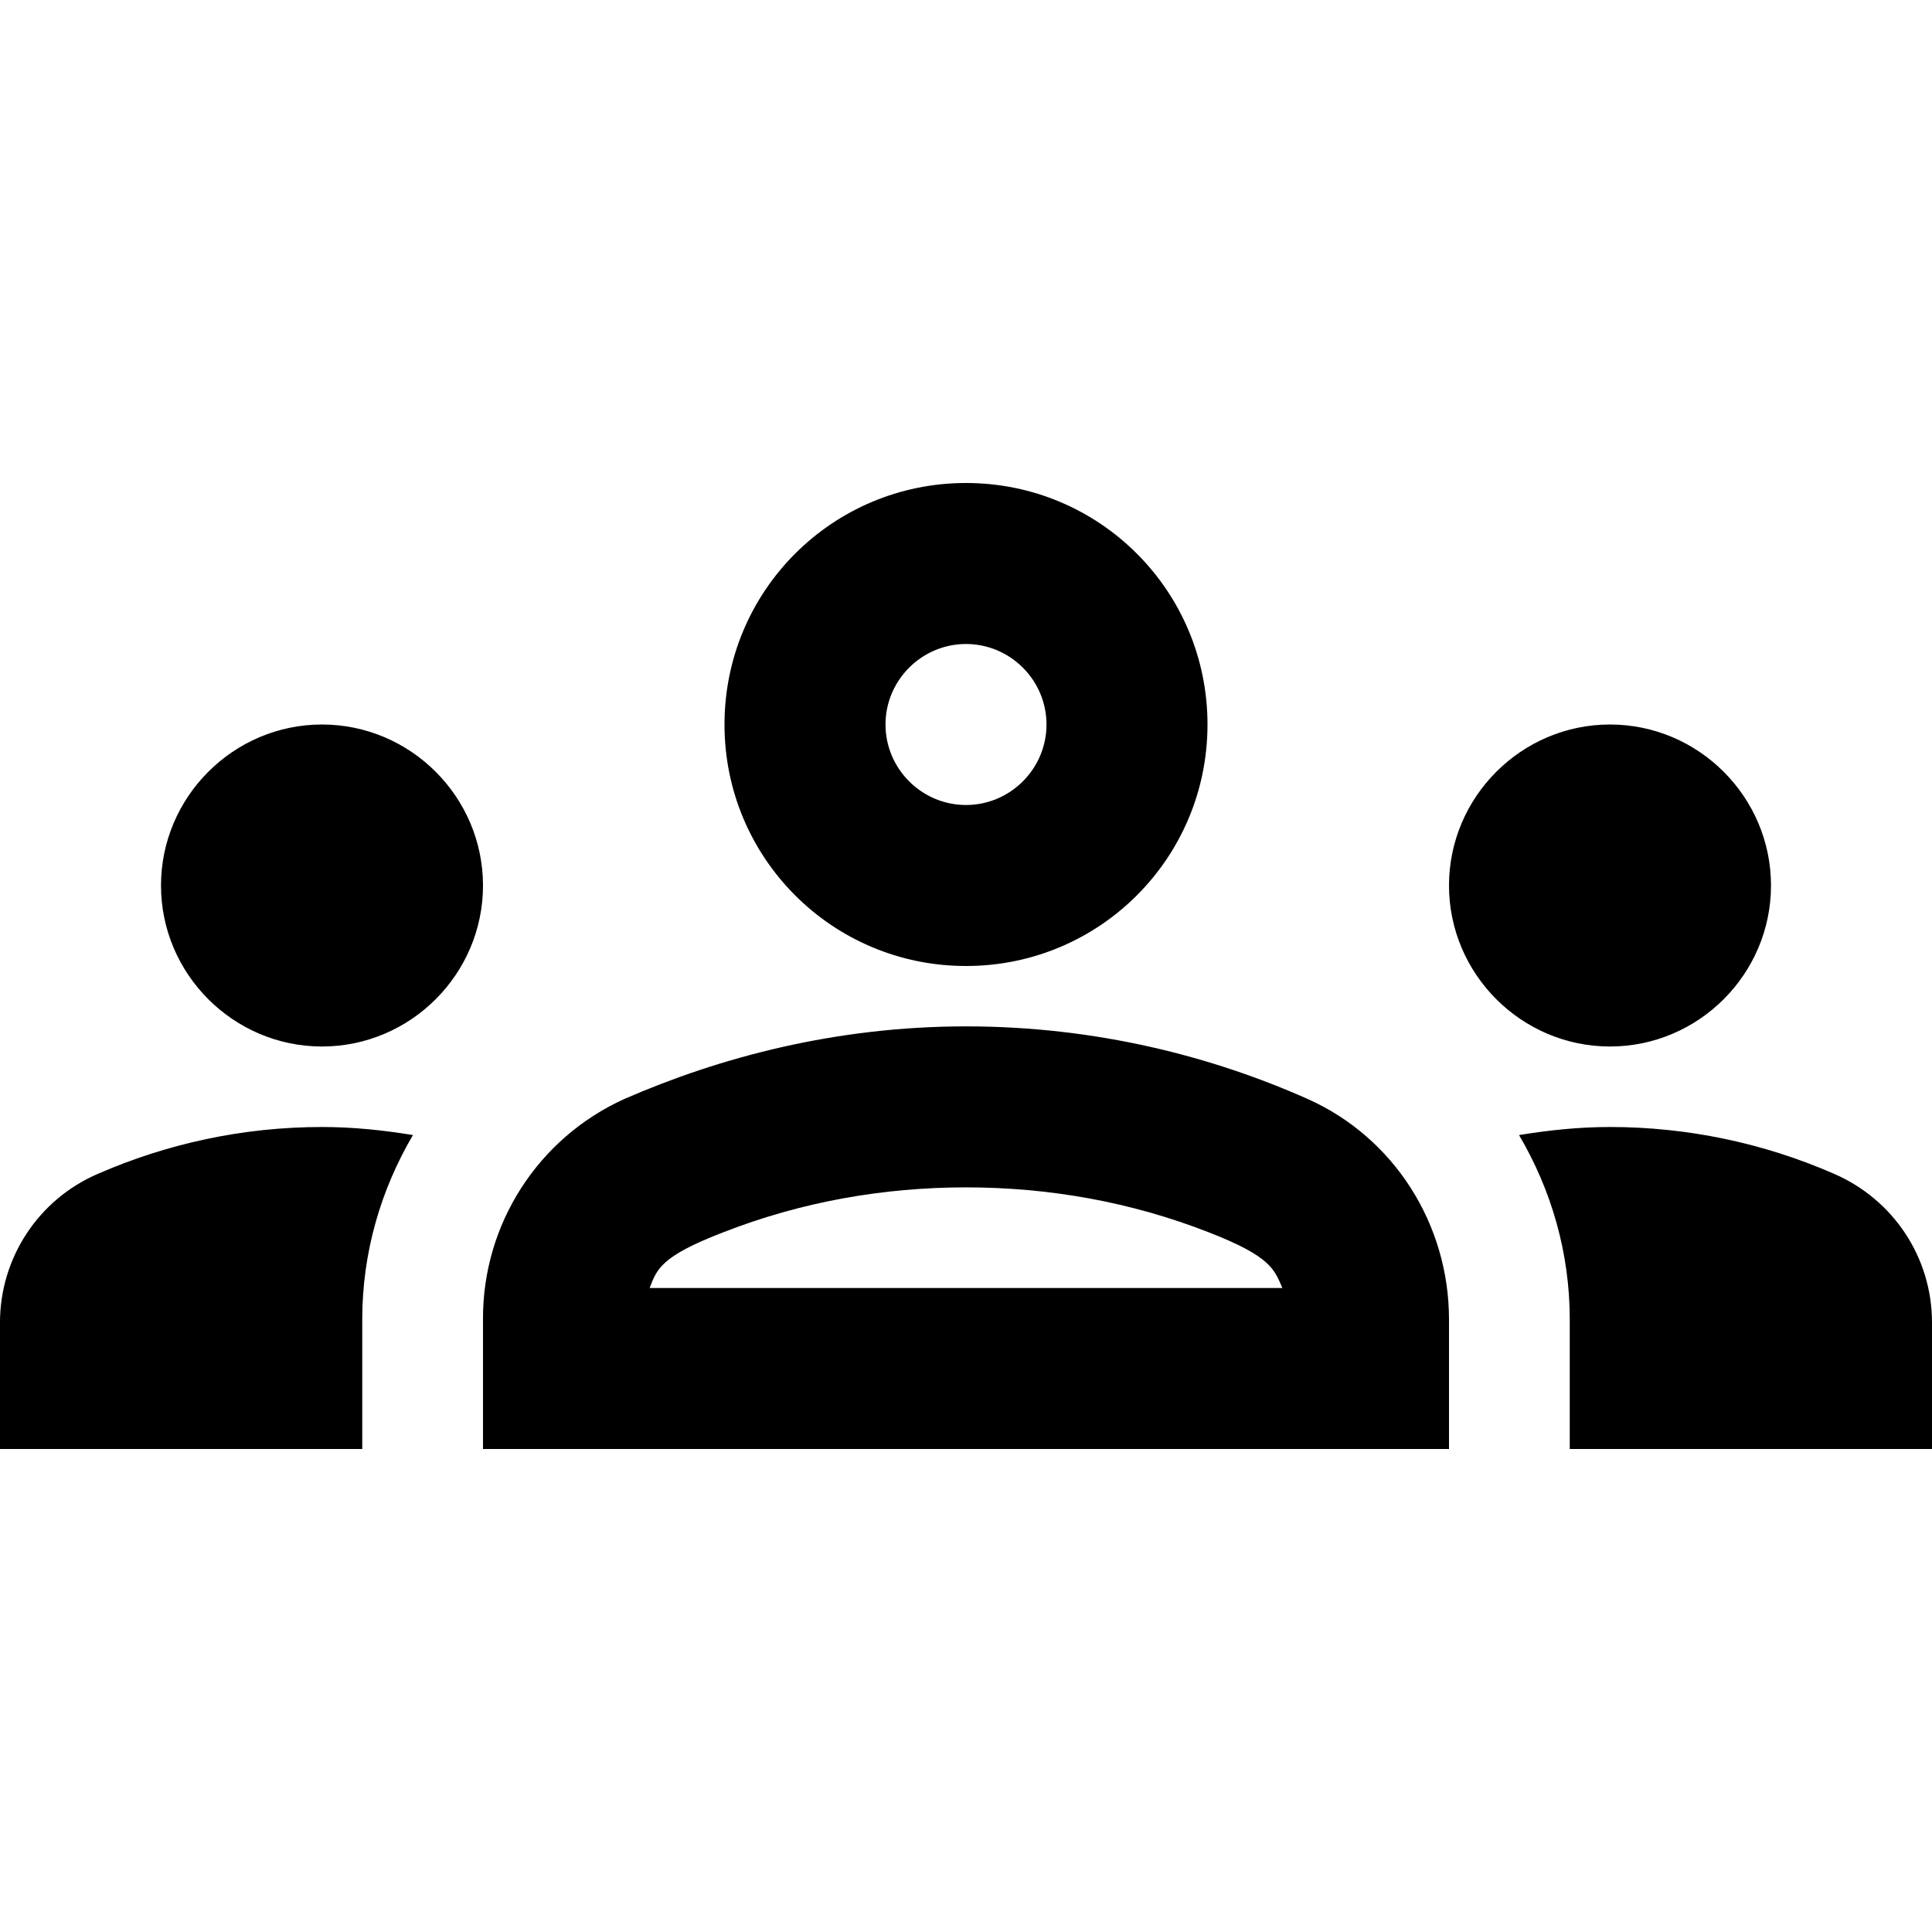
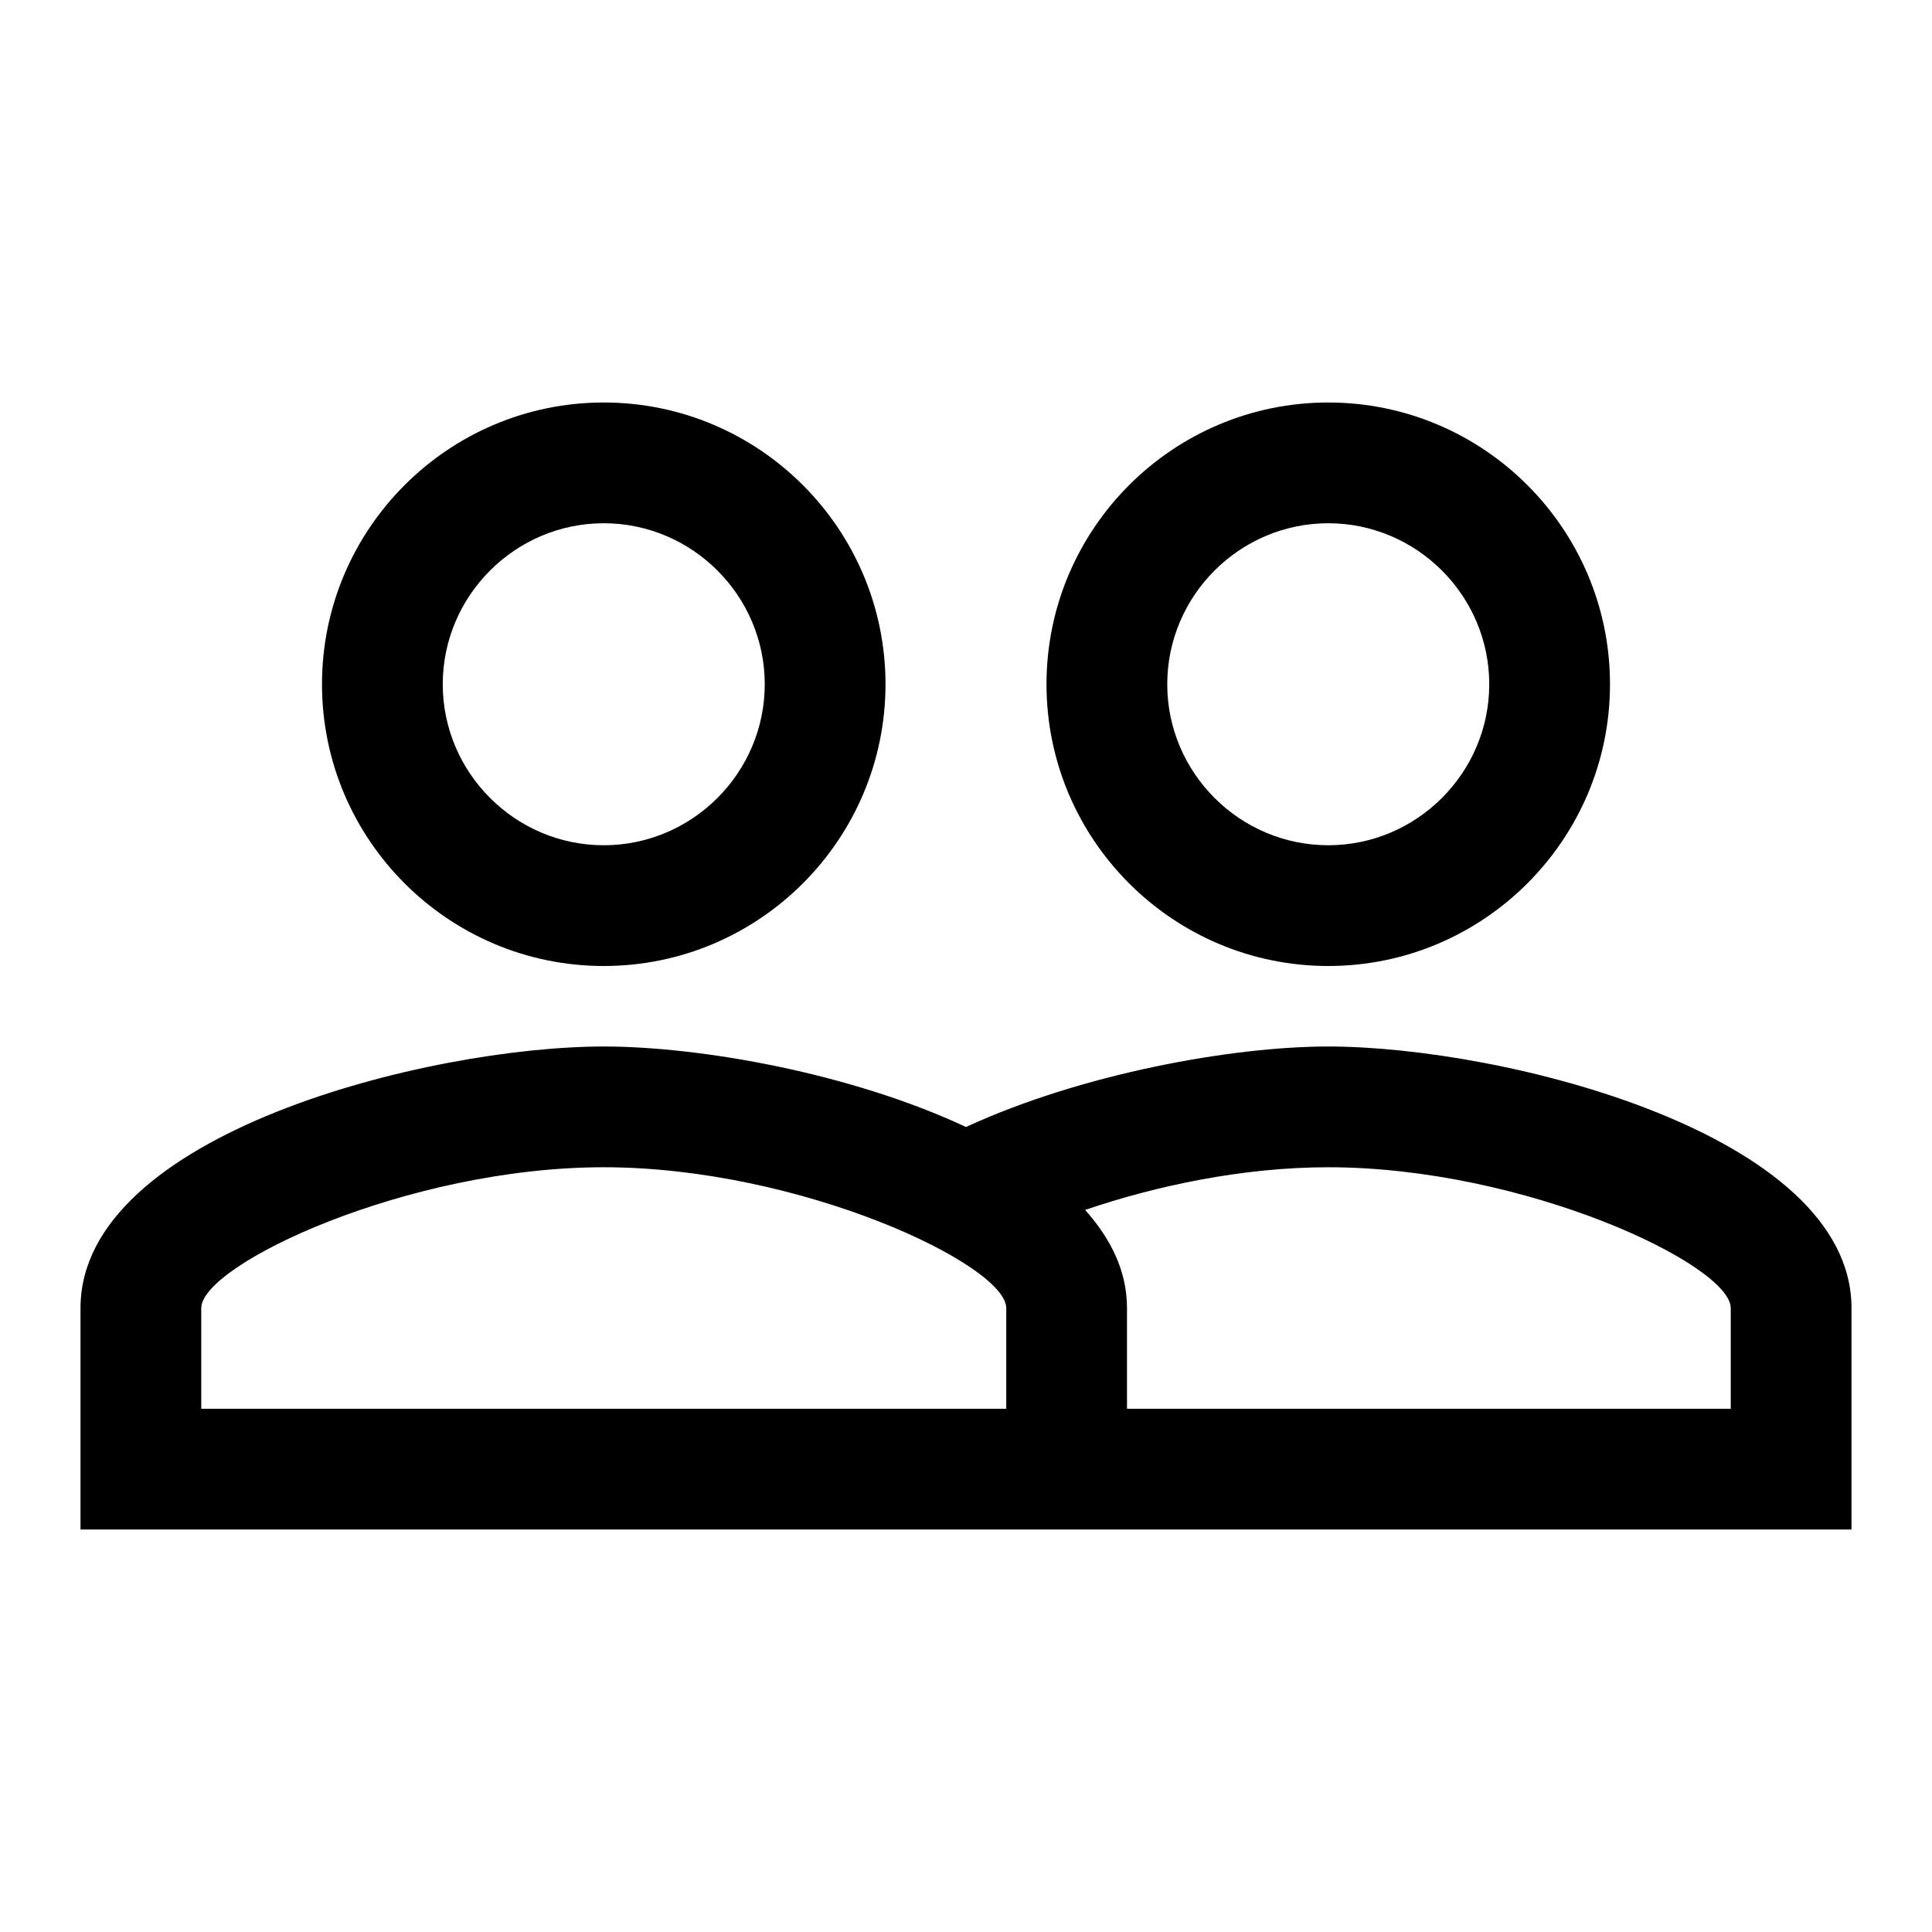
- <svg xmlns="http://www.w3.org/2000/svg" aria-hidden="true" role="img" viewBox="0 0 24 24">
-   <path d="M4 13c1.1 0 2-.9 2-2s-.9-2-2-2s-2 .9-2 2s.9 2 2 2zm1.13 1.1c-.37-.06-.74-.1-1.13-.1c-.99 0-1.93.21-2.78.58A2.01 2.01 0 0 0 0 16.43V18h4.5v-1.61c0-.83.23-1.61.63-2.29zM20 13c1.1 0 2-.9 2-2s-.9-2-2-2s-2 .9-2 2s.9 2 2 2zm4 3.43c0-.81-.48-1.53-1.22-1.85A6.95 6.95 0 0 0 20 14c-.39 0-.76.04-1.13.1c.4.68.63 1.46.63 2.29V18H24v-1.57zm-7.76-2.78c-1.17-.52-2.61-.9-4.24-.9c-1.63 0-3.07.39-4.24.9A2.988 2.988 0 0 0 6 16.39V18h12v-1.61c0-1.18-.68-2.26-1.76-2.74zM8.07 16c.09-.23.13-.39.91-.69c.97-.38 1.99-.56 3.02-.56s2.05.18 3.02.56c.77.3.81.46.91.69H8.07zM12 8c.55 0 1 .45 1 1s-.45 1-1 1s-1-.45-1-1s.45-1 1-1m0-2c-1.66 0-3 1.34-3 3s1.34 3 3 3s3-1.34 3-3s-1.34-3-3-3z" fill="currentColor" />
+ <svg xmlns="http://www.w3.org/2000/svg" width="1em" height="1em" viewBox="0 0 24 24">
+   <path fill="currentColor" d="M16.5 13c-1.2 0-3.07.34-4.5 1c-1.43-.67-3.3-1-4.5-1C5.33 13 1 14.08 1 16.25V19h22v-2.75c0-2.17-4.33-3.25-6.5-3.25zm-4 4.5h-10v-1.25c0-.54 2.56-1.75 5-1.75s5 1.21 5 1.75v1.25zm9 0H14v-1.25c0-.46-.2-.86-.52-1.22c.88-.3 1.96-.53 3.02-.53c2.44 0 5 1.21 5 1.75v1.25zM7.5 12c1.93 0 3.5-1.57 3.5-3.5S9.43 5 7.5 5S4 6.57 4 8.5S5.57 12 7.5 12zm0-5.5c1.1 0 2 .9 2 2s-.9 2-2 2s-2-.9-2-2s.9-2 2-2zm9 5.5c1.93 0 3.5-1.57 3.5-3.5S18.43 5 16.5 5S13 6.57 13 8.5s1.57 3.5 3.5 3.5zm0-5.5c1.1 0 2 .9 2 2s-.9 2-2 2s-2-.9-2-2s.9-2 2-2z" />
</svg>
